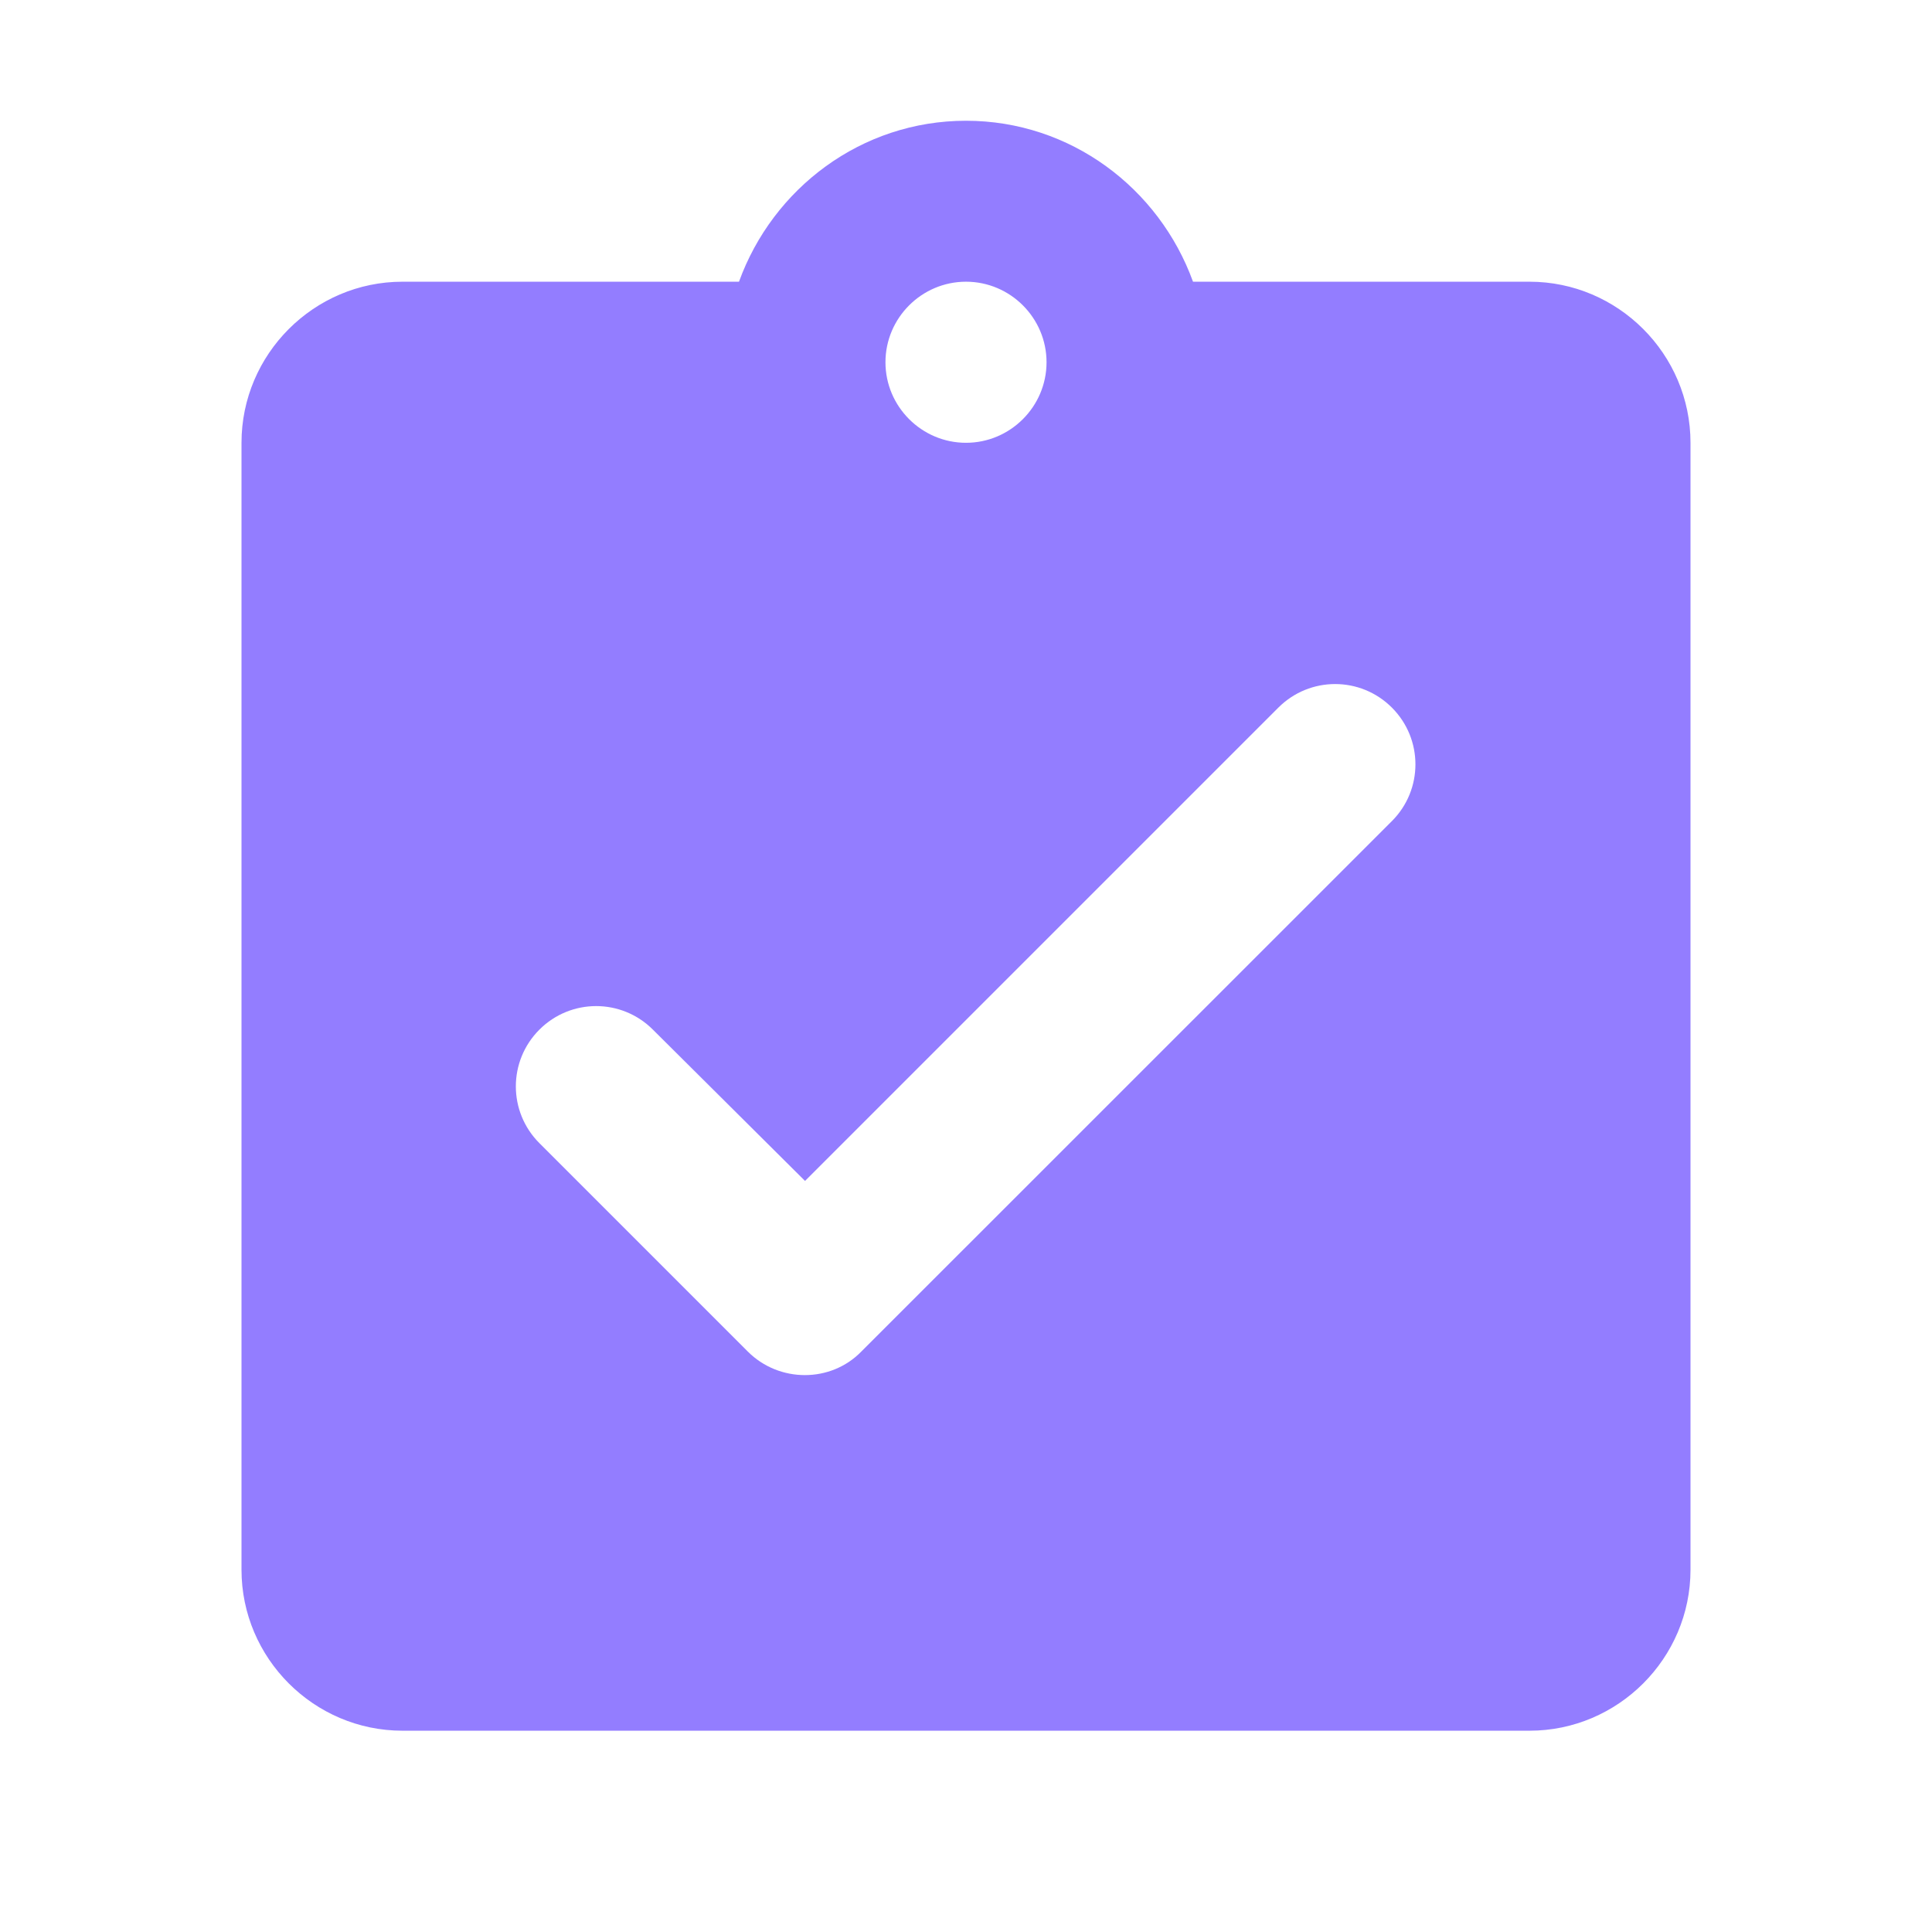
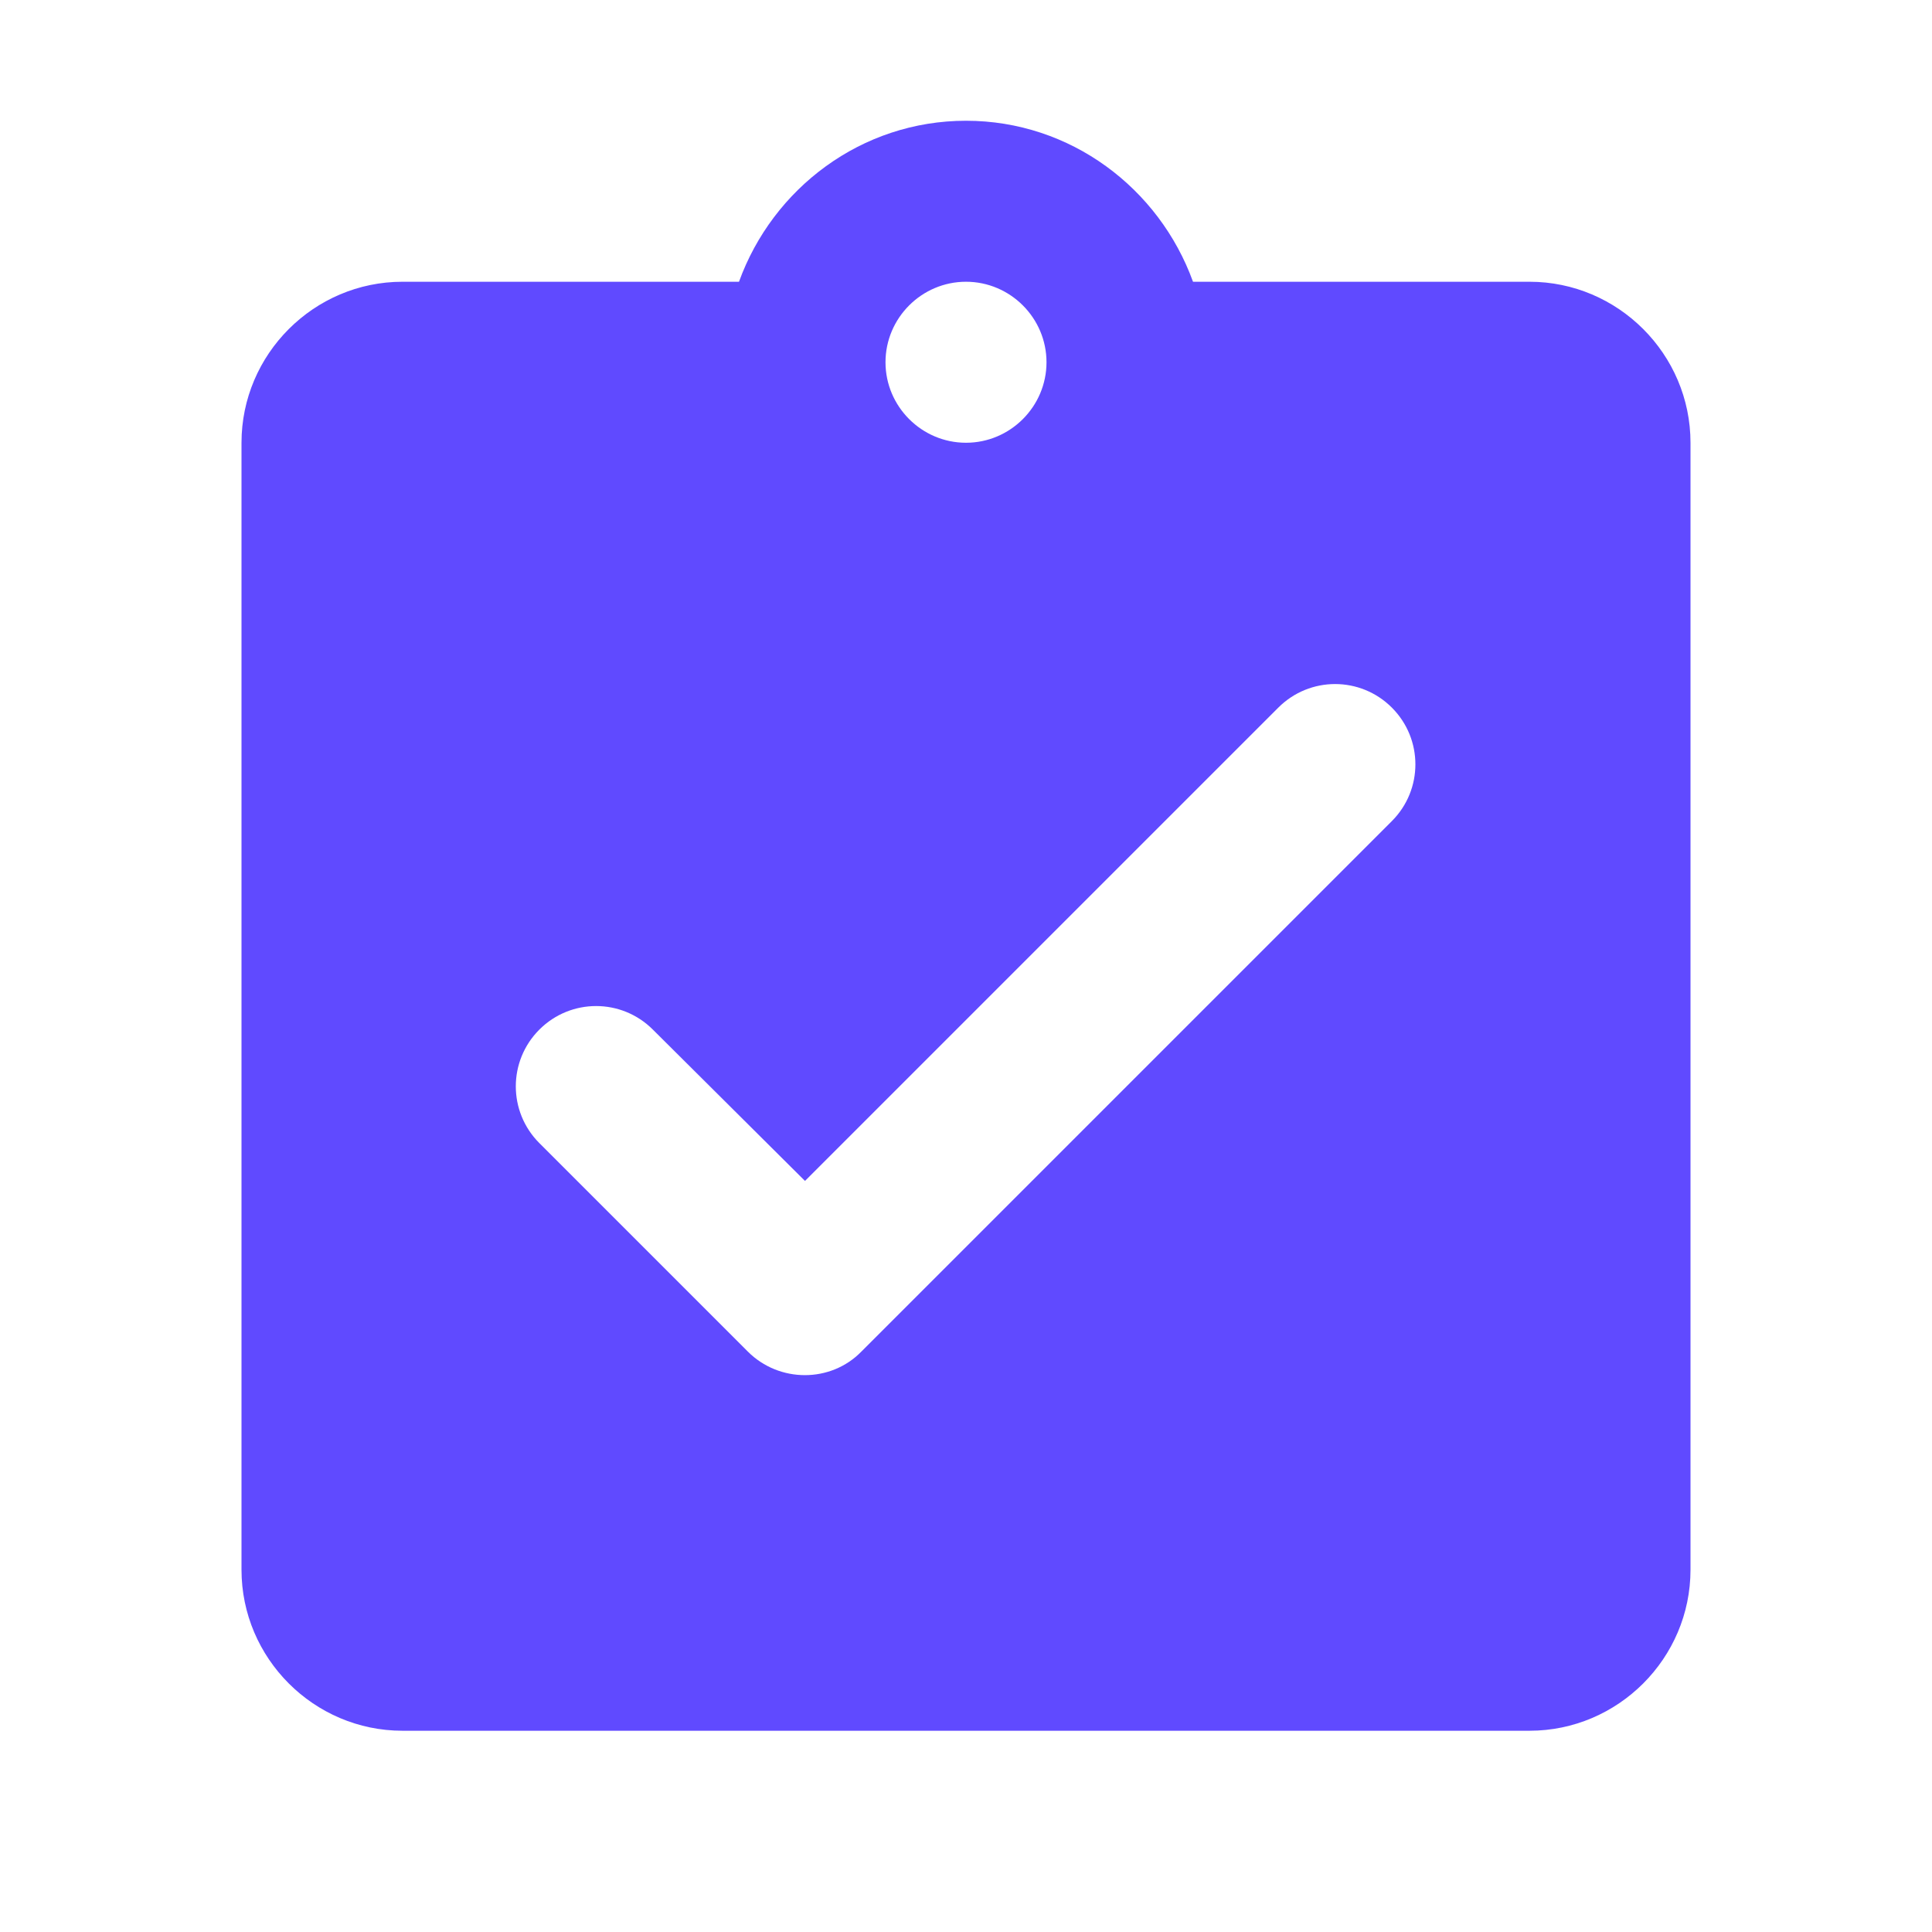
- <svg xmlns="http://www.w3.org/2000/svg" width="16px" height="16px" viewBox="0 0 16 16" version="1.1">
-   <g id="Symbols" stroke="none" stroke-width="1" fill="none" fill-rule="evenodd">
-     <g id="receiables_active(purple)">
-       <polygon id="Path" points="0 0 16 0 16 16 0 16" />
-       <path d="M12.667,2.333 L9.88,2.333 C9.6,1.56 8.867,1 8,1 C7.133,1 6.4,1.56 6.12,2.333 L3.333,2.333 C2.6,2.333 2,2.933 2,3.667 L2,13 C2,13.733 2.6,14.333 3.333,14.333 L12.667,14.333 C13.4,14.333 14,13.733 14,13 L14,3.667 C14,2.933 13.4,2.333 12.667,2.333 Z M8,2.333 C8.367,2.333 8.667,2.633 8.667,3 C8.667,3.367 8.367,3.667 8,3.667 C7.633,3.667 7.333,3.367 7.333,3 C7.333,2.633 7.633,2.333 8,2.333 Z M6.193,11.193 L4.467,9.467 C4.207,9.207 4.207,8.787 4.467,8.527 C4.727,8.267 5.147,8.267 5.407,8.527 L6.667,9.78 L10.587,5.86 C10.847,5.6 11.267,5.6 11.527,5.86 C11.787,6.12 11.787,6.54 11.527,6.8 L7.133,11.193 C6.88,11.453 6.453,11.453 6.193,11.193 Z" id="Shape" fill="#937DFF" fill-rule="nonzero" />
+ <svg xmlns="http://www.w3.org/2000/svg" width="24px" height="24px" viewBox="0 0 24 24" version="1.1">
+   <g id="icon/action/Receivables_24px-(purple)" stroke="none" stroke-width="1" fill="none" fill-rule="evenodd">
+     <g id="round-assignment_turned_in-24px-(1)">
+       <polygon id="Path" points="0 0 24 0 24 24 0 24" />
+       <path d="M19,3.5 L14.82,3.5 C14.4,2.34 13.3,1.5 12,1.5 C10.7,1.5 9.6,2.34 9.18,3.5 L5,3.5 C3.9,3.5 3,4.4 3,5.5 L3,19.5 C3,20.6 3.9,21.5 5,21.5 L19,21.5 C20.1,21.5 21,20.6 21,19.5 L21,5.5 C21,4.4 20.1,3.5 19,3.5 Z M12,3.5 C12.55,3.5 13,3.95 13,4.5 C13,5.05 12.55,5.5 12,5.5 C11.45,5.5 11,5.05 11,4.5 C11,3.95 11.45,3.5 12,3.5 Z M9.29,16.79 L6.7,14.2 C6.31,13.81 6.31,13.18 6.7,12.79 C7.09,12.4 7.72,12.4 8.11,12.79 L10,14.67 L15.88,8.79 C16.27,8.4 16.9,8.4 17.29,8.79 C17.68,9.18 17.68,9.81 17.29,10.2 L10.7,16.79 C10.32,17.18 9.68,17.18 9.29,16.79 Z" id="Shape" fill="#604AFF" fill-rule="nonzero" />
    </g>
  </g>
</svg>
